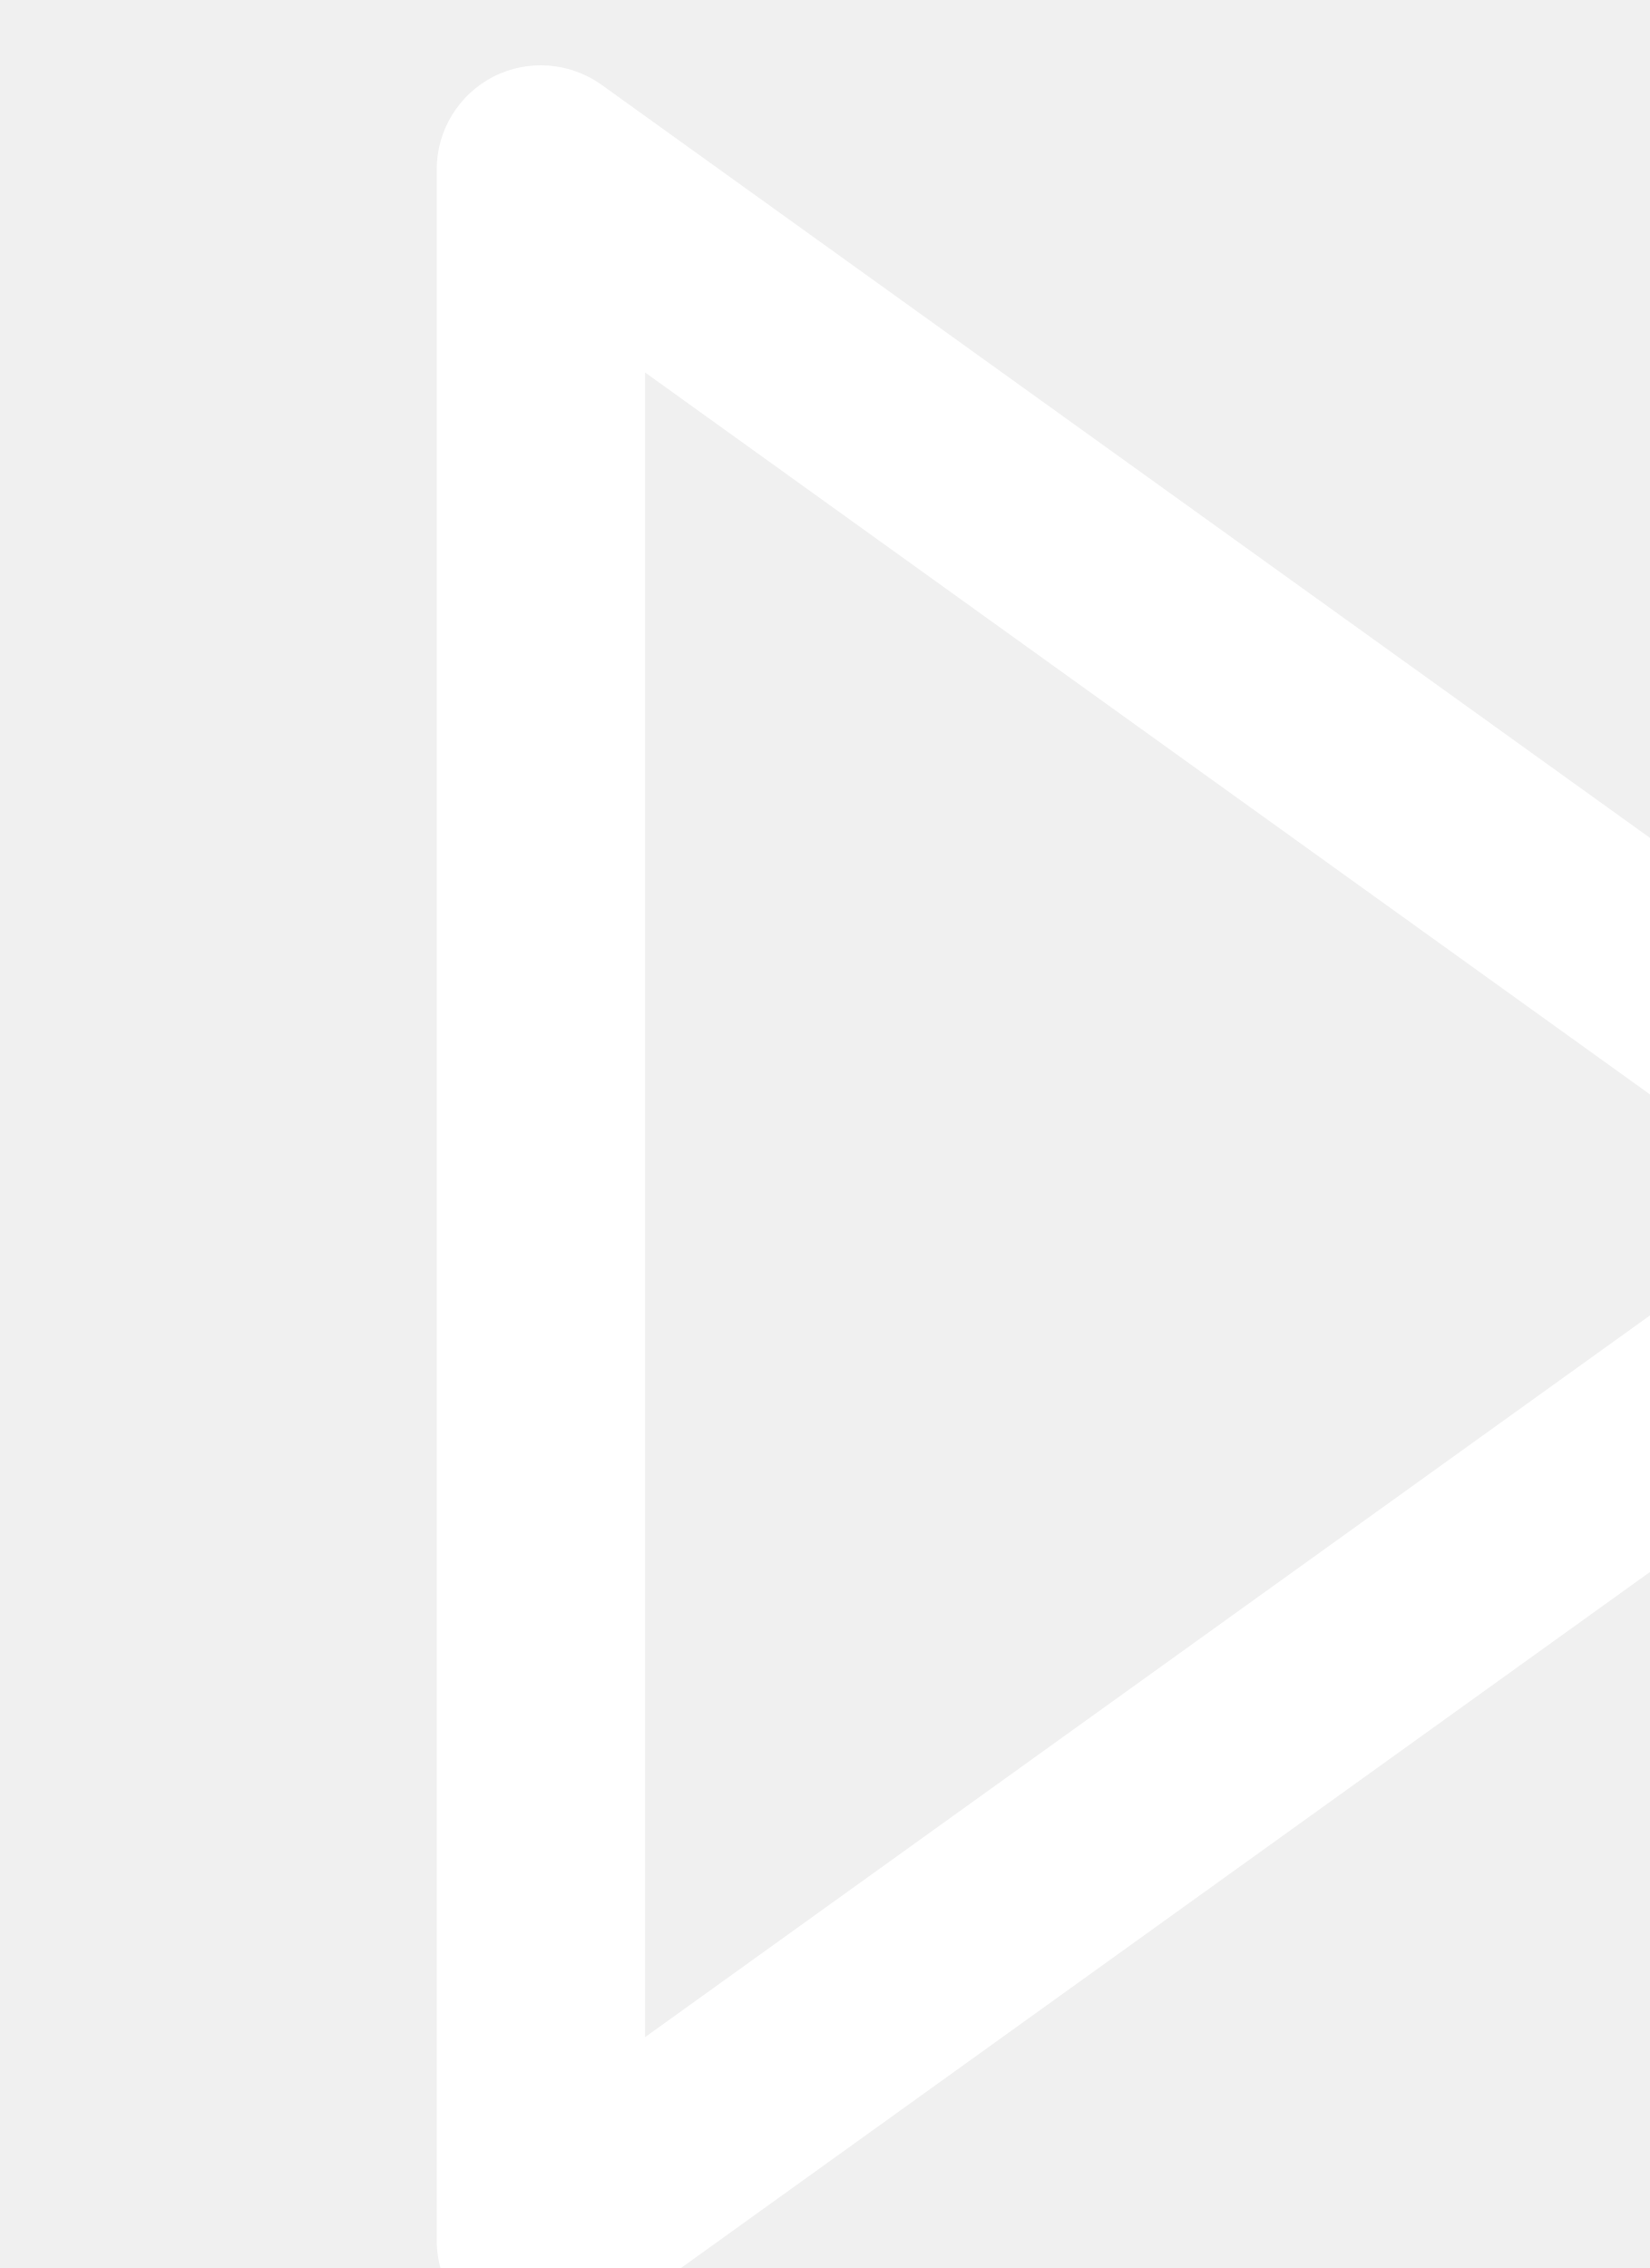
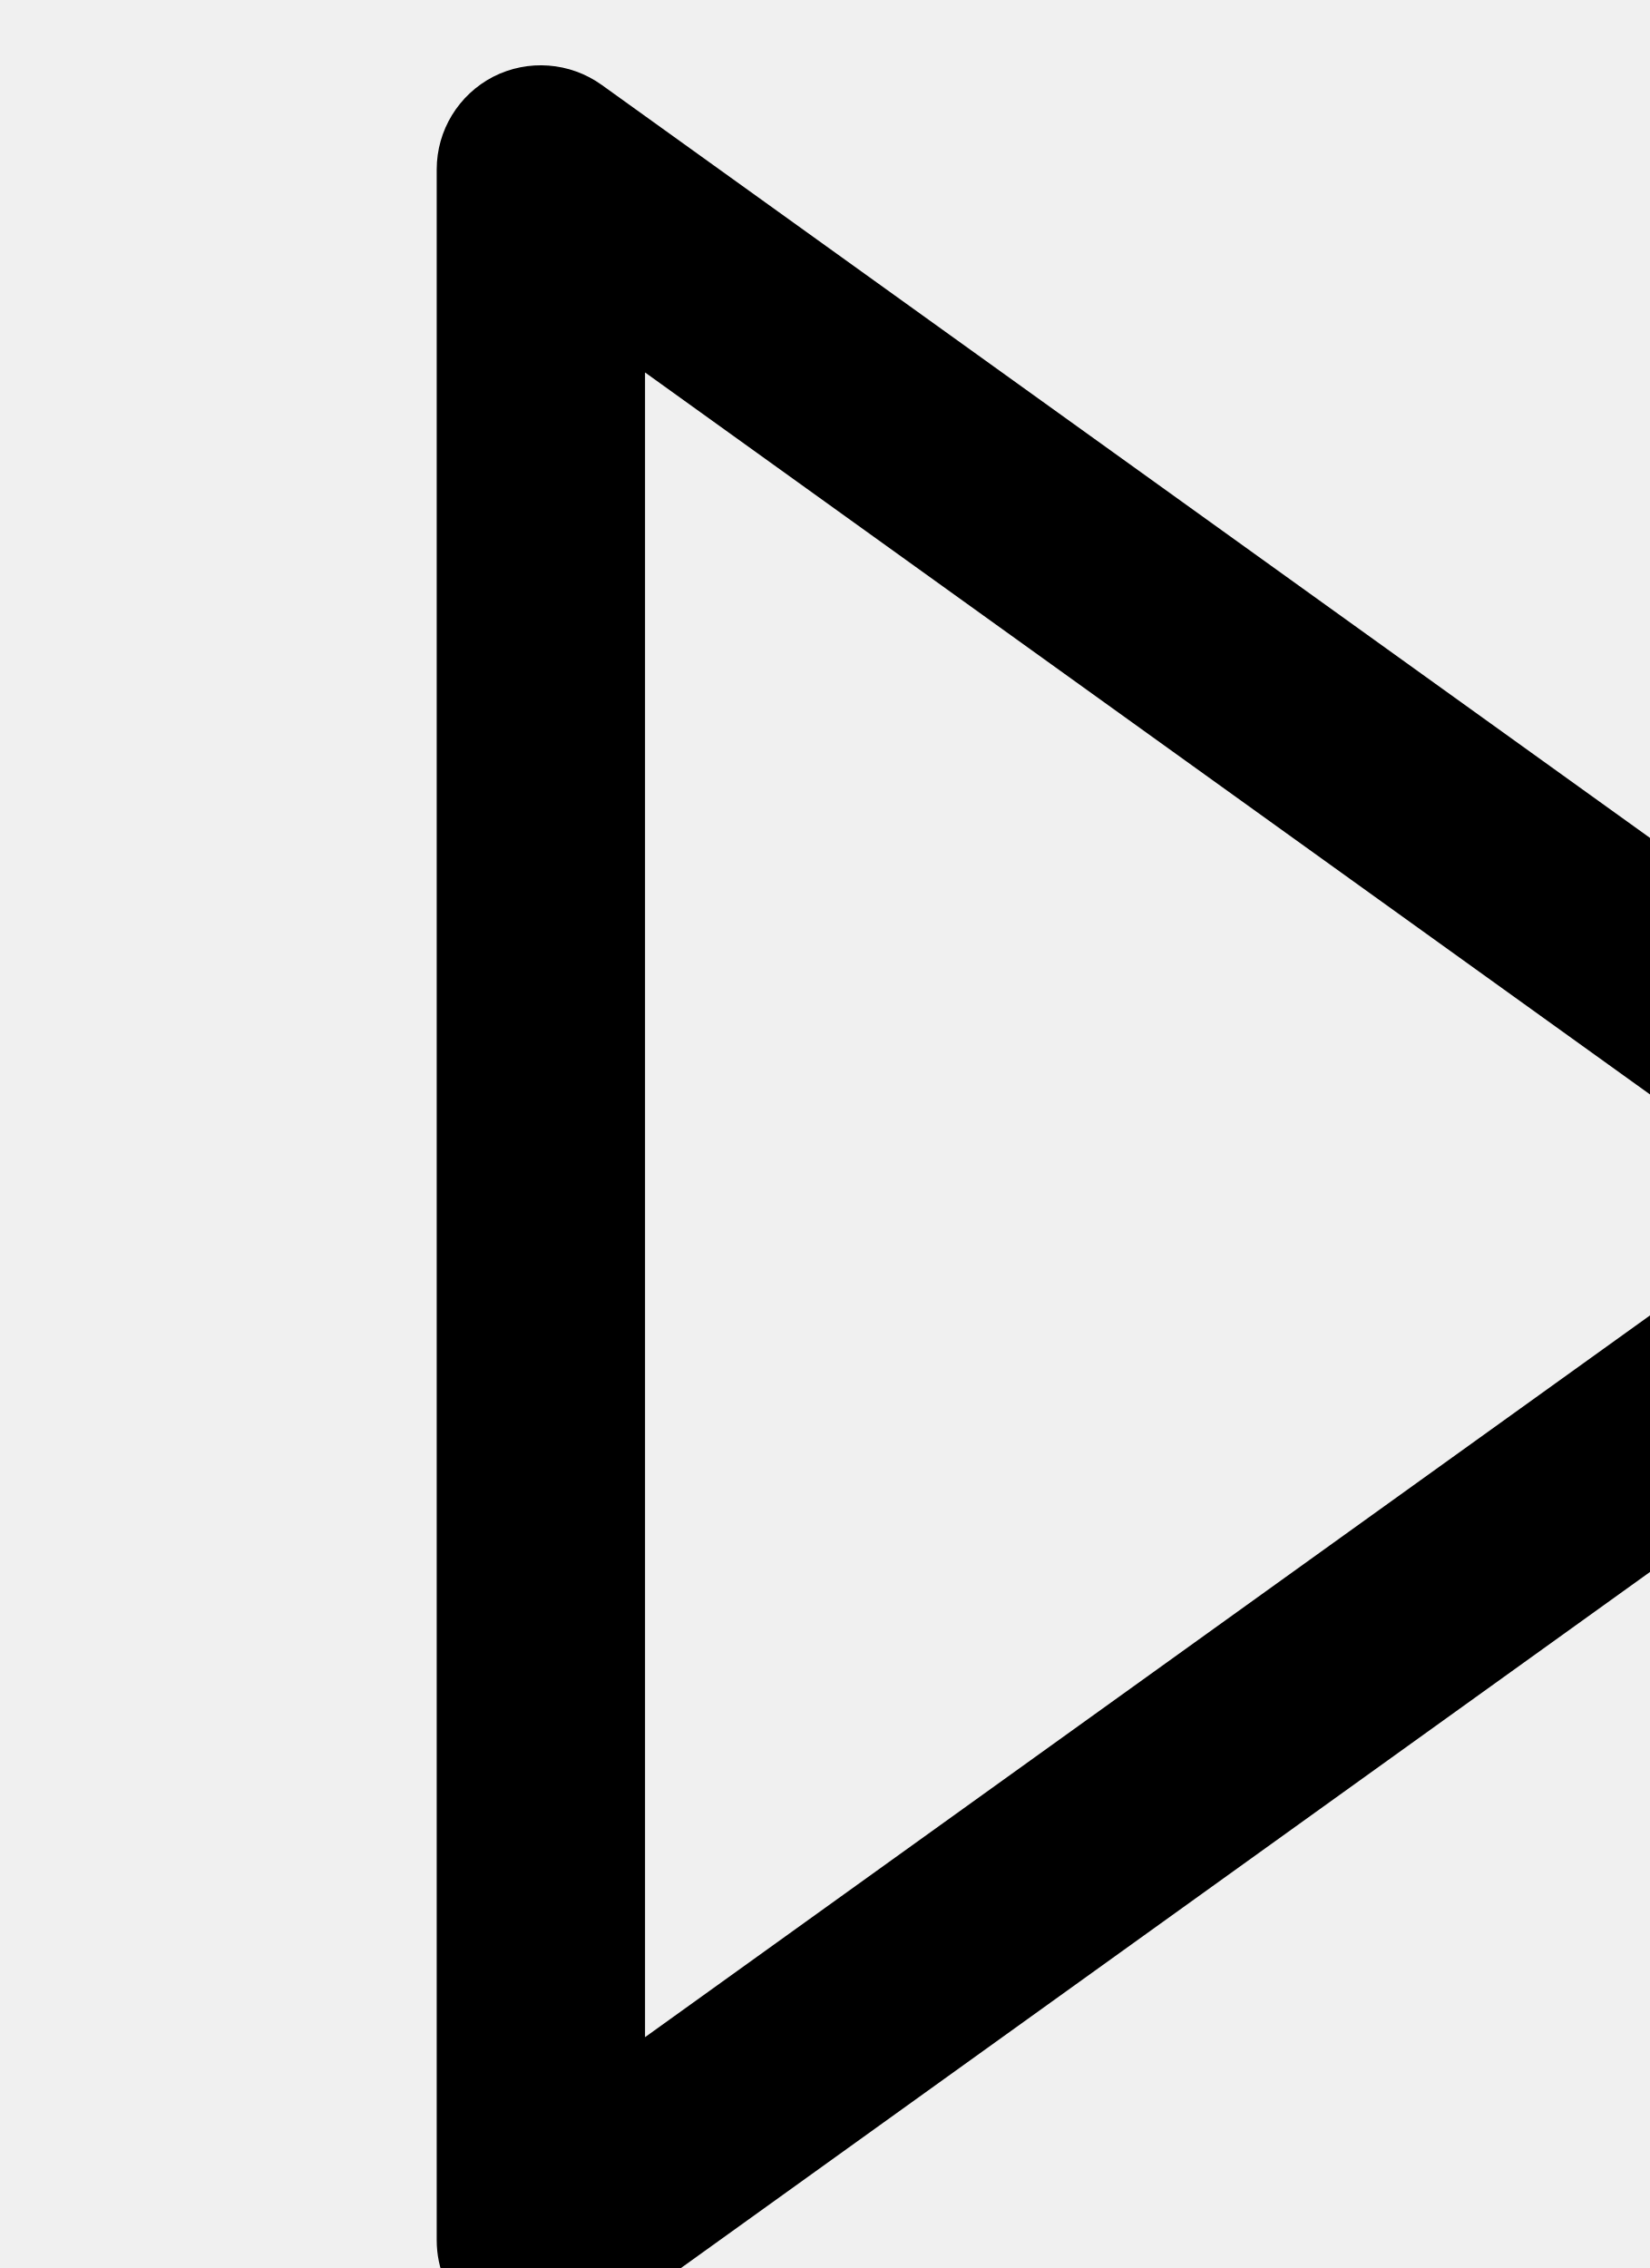
<svg viewbox="0 0 34.765 35.114" id="icon--play" class="icon icon--play">
-   <path fill="#FFF" d="M7.99 34.634a1.541 1.541 0 0 1-1.538-1.54V2.503c0-.577.323-1.105.836-1.37a1.545 1.545 0 0 1 1.6.12L30.186 16.55a1.54 1.54 0 0 1 0 2.5L8.89 34.345c-.268.19-.583.29-.9.29zm1.54-29.13v24.59L26.65 17.8 9.53 5.502z" />
+   <path d="M7.99 34.634a1.541 1.541 0 0 1-1.538-1.54V2.503c0-.577.323-1.105.836-1.37a1.545 1.545 0 0 1 1.6.12L30.186 16.55a1.54 1.54 0 0 1 0 2.5L8.89 34.345c-.268.19-.583.29-.9.29zm1.54-29.13v24.59L26.65 17.8 9.53 5.502z" />
</svg>
